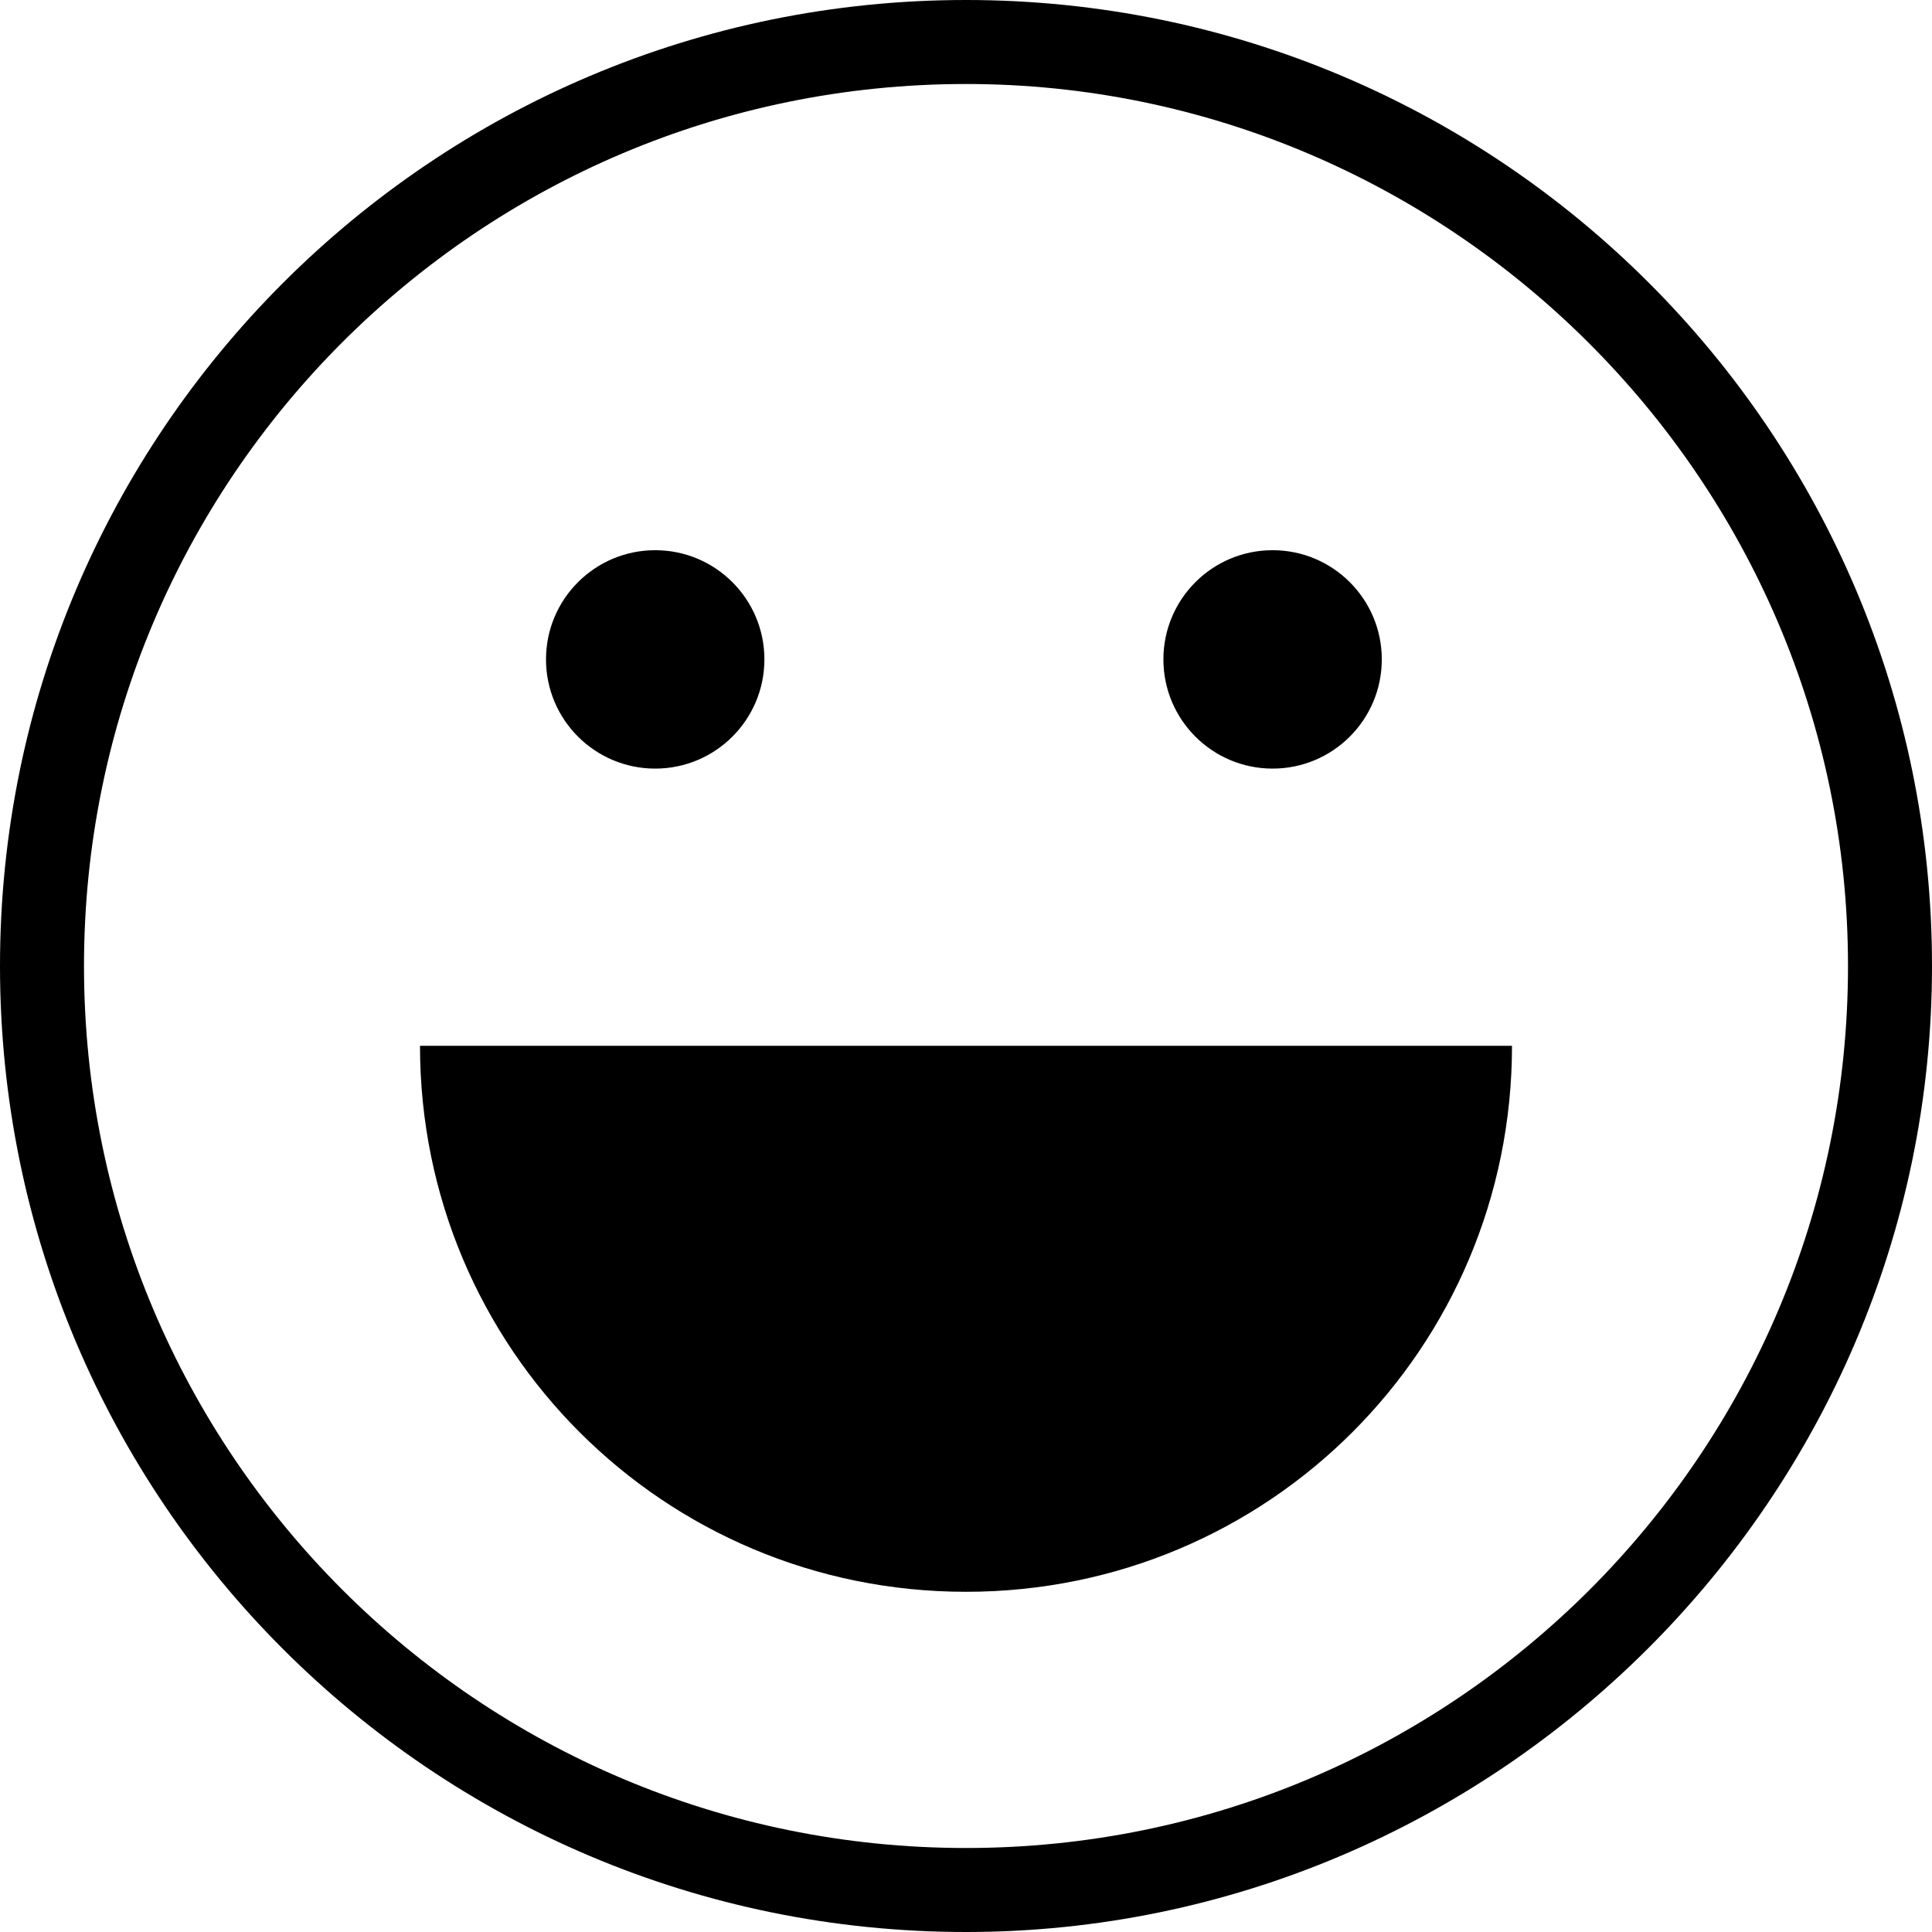
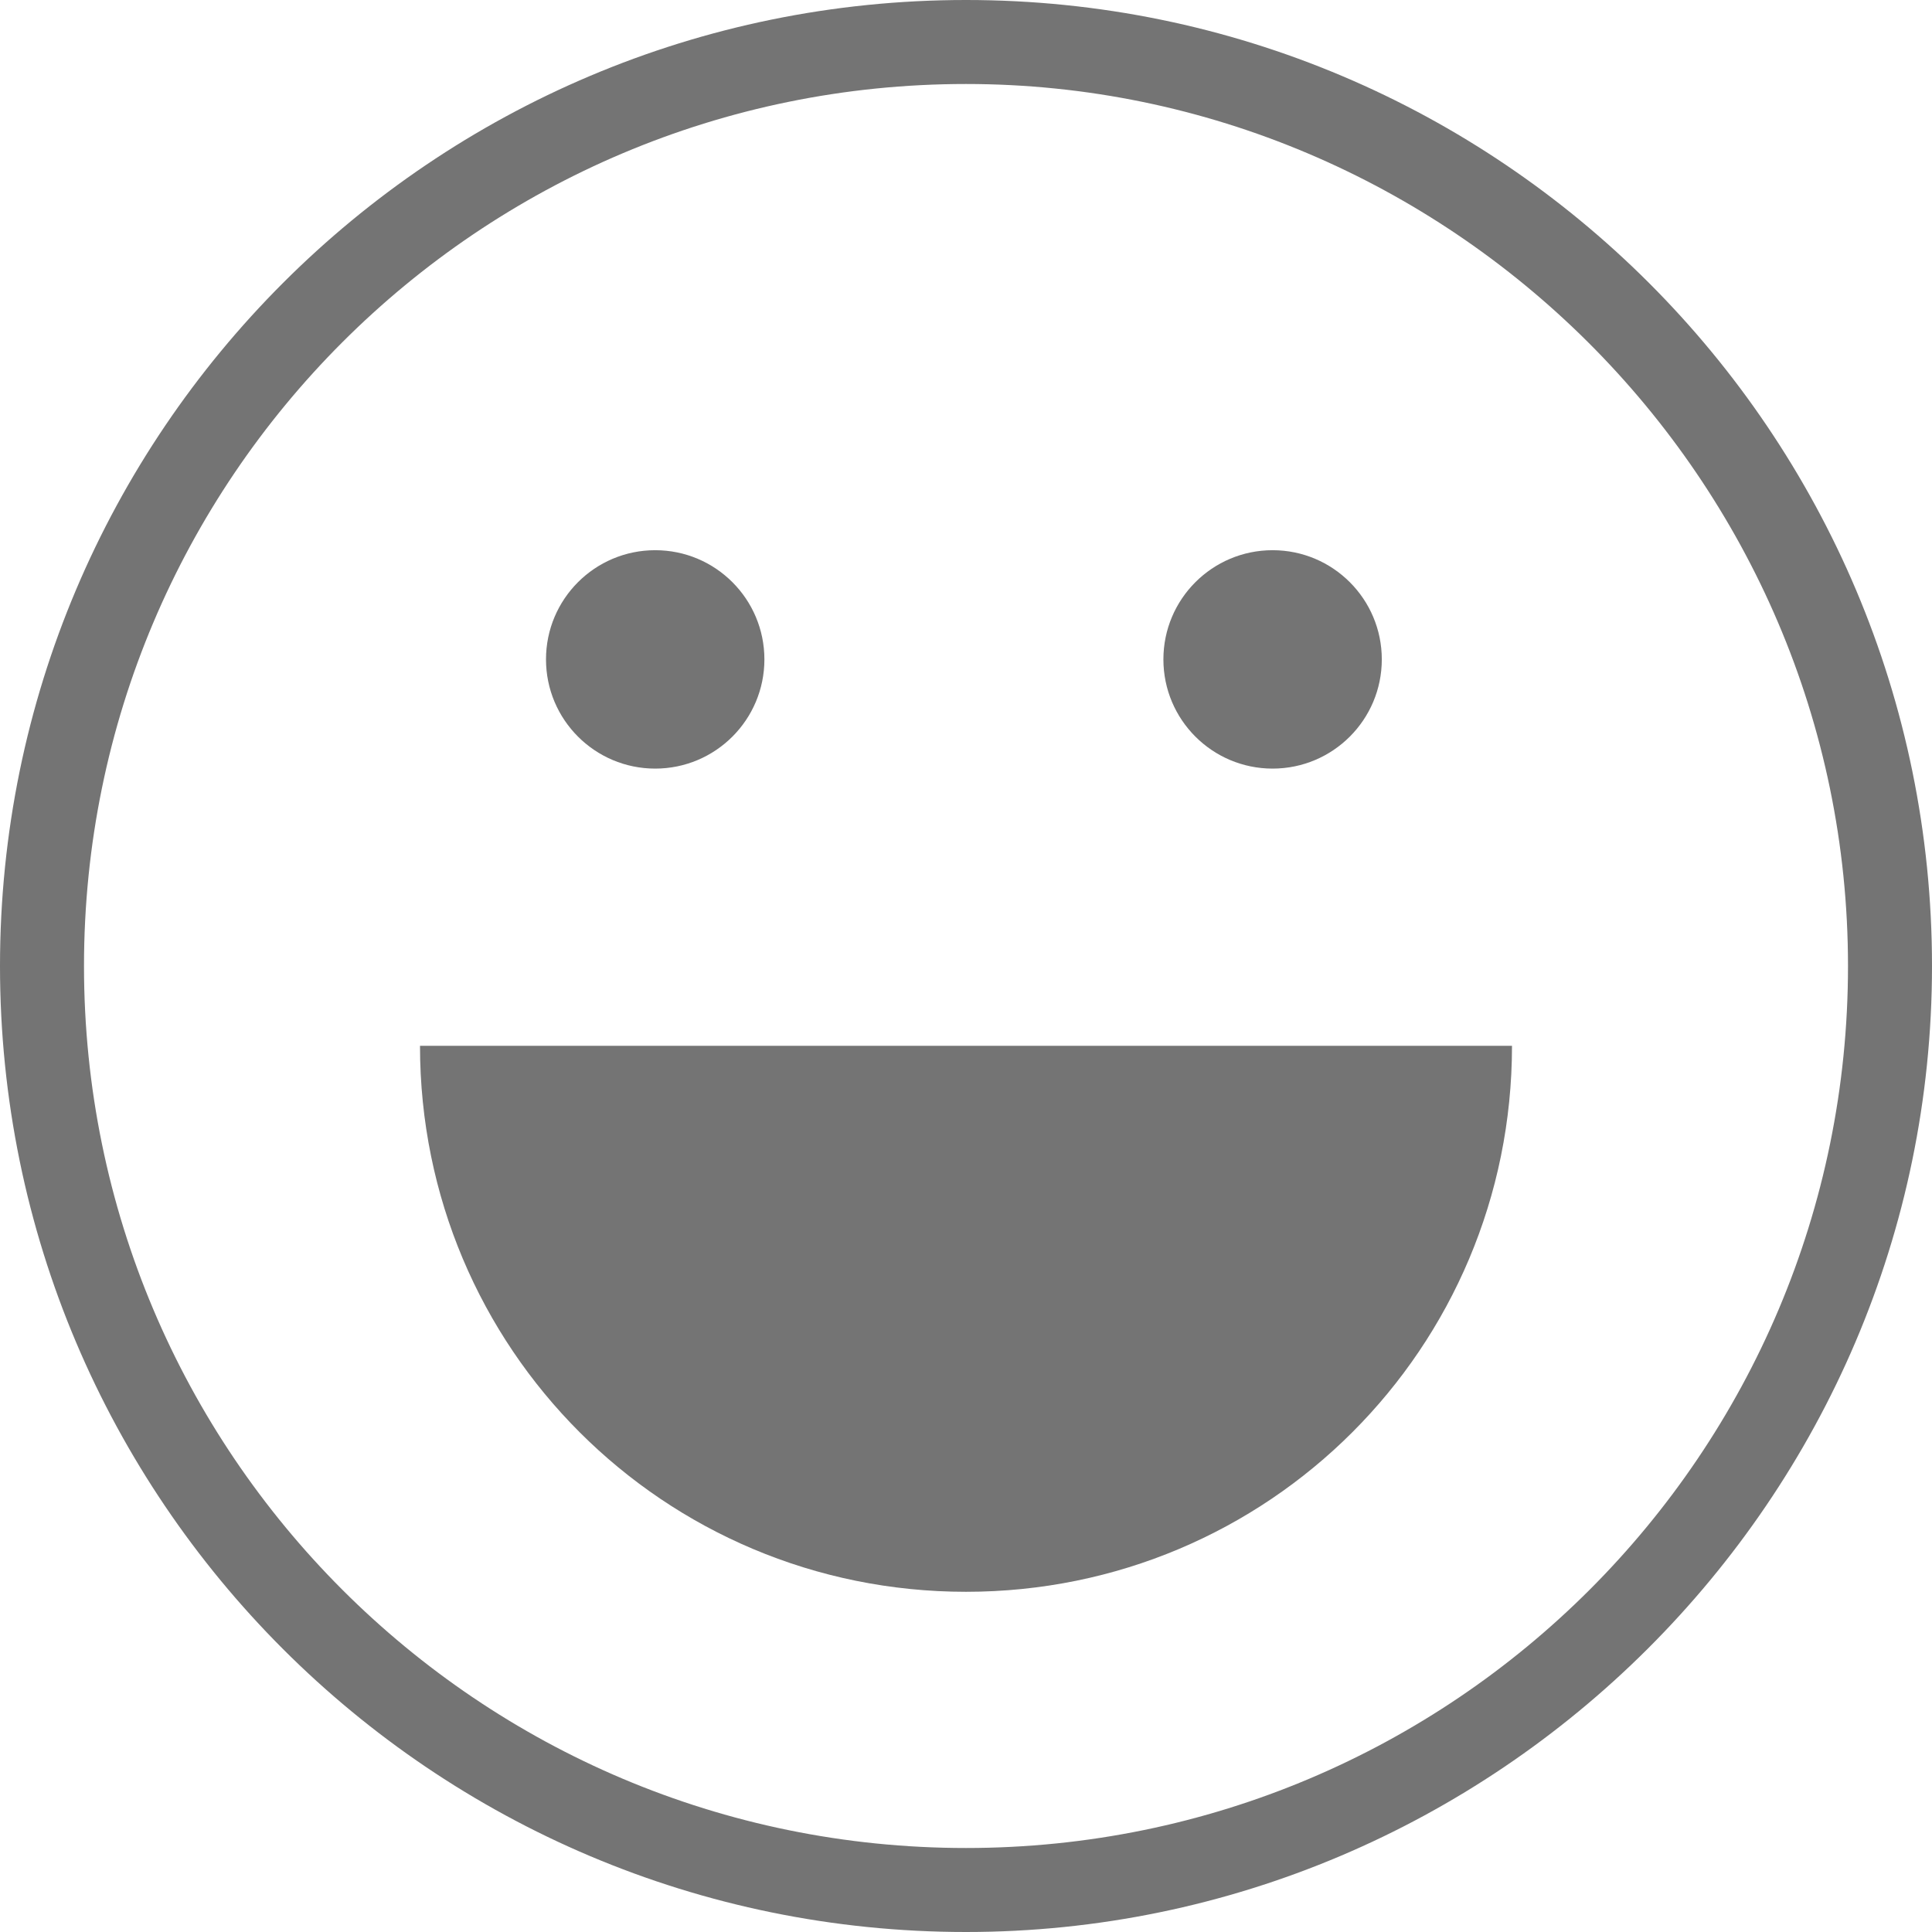
- <svg xmlns="http://www.w3.org/2000/svg" t="1488292930803" class="icon" style="" viewBox="0 0 1024 1024" version="1.1" p-id="29522" width="200" height="200">
+ <svg xmlns="http://www.w3.org/2000/svg" t="1488292930803" class="icon" fill="rgba(116,116,116,1)" viewBox="0 0 1024 1024" version="1.1" p-id="29522" width="200" height="200">
  <defs>
    <style type="text/css" />
  </defs>
  <path d="M512 1024c-282.713 0-512-229.287-512-512s229.287-512 512-512c282.713 0 512 229.287 512 512S792.487 1024 512 1024zM512 44.522c-258.226 0-467.478 209.252-467.478 467.478 0 258.226 209.252 467.478 467.478 467.478s467.478-209.252 467.478-467.478C979.478 253.774 768 44.522 512 44.522z" p-id="29523" />
  <path d="M801.391 554.296c0 160.278-129.113 289.391-289.391 289.391s-289.391-129.113-289.391-289.391L801.391 554.296z" p-id="29524" />
  <path d="M674.504 349.496m-57.878 0a2.6 2.6 0 1 0 115.757 0 2.6 2.6 0 1 0-115.757 0Z" p-id="29525" />
  <path d="M347.27 349.496m-57.878 0a2.6 2.6 0 1 0 115.757 0 2.6 2.6 0 1 0-115.757 0Z" p-id="29526" />
</svg>
